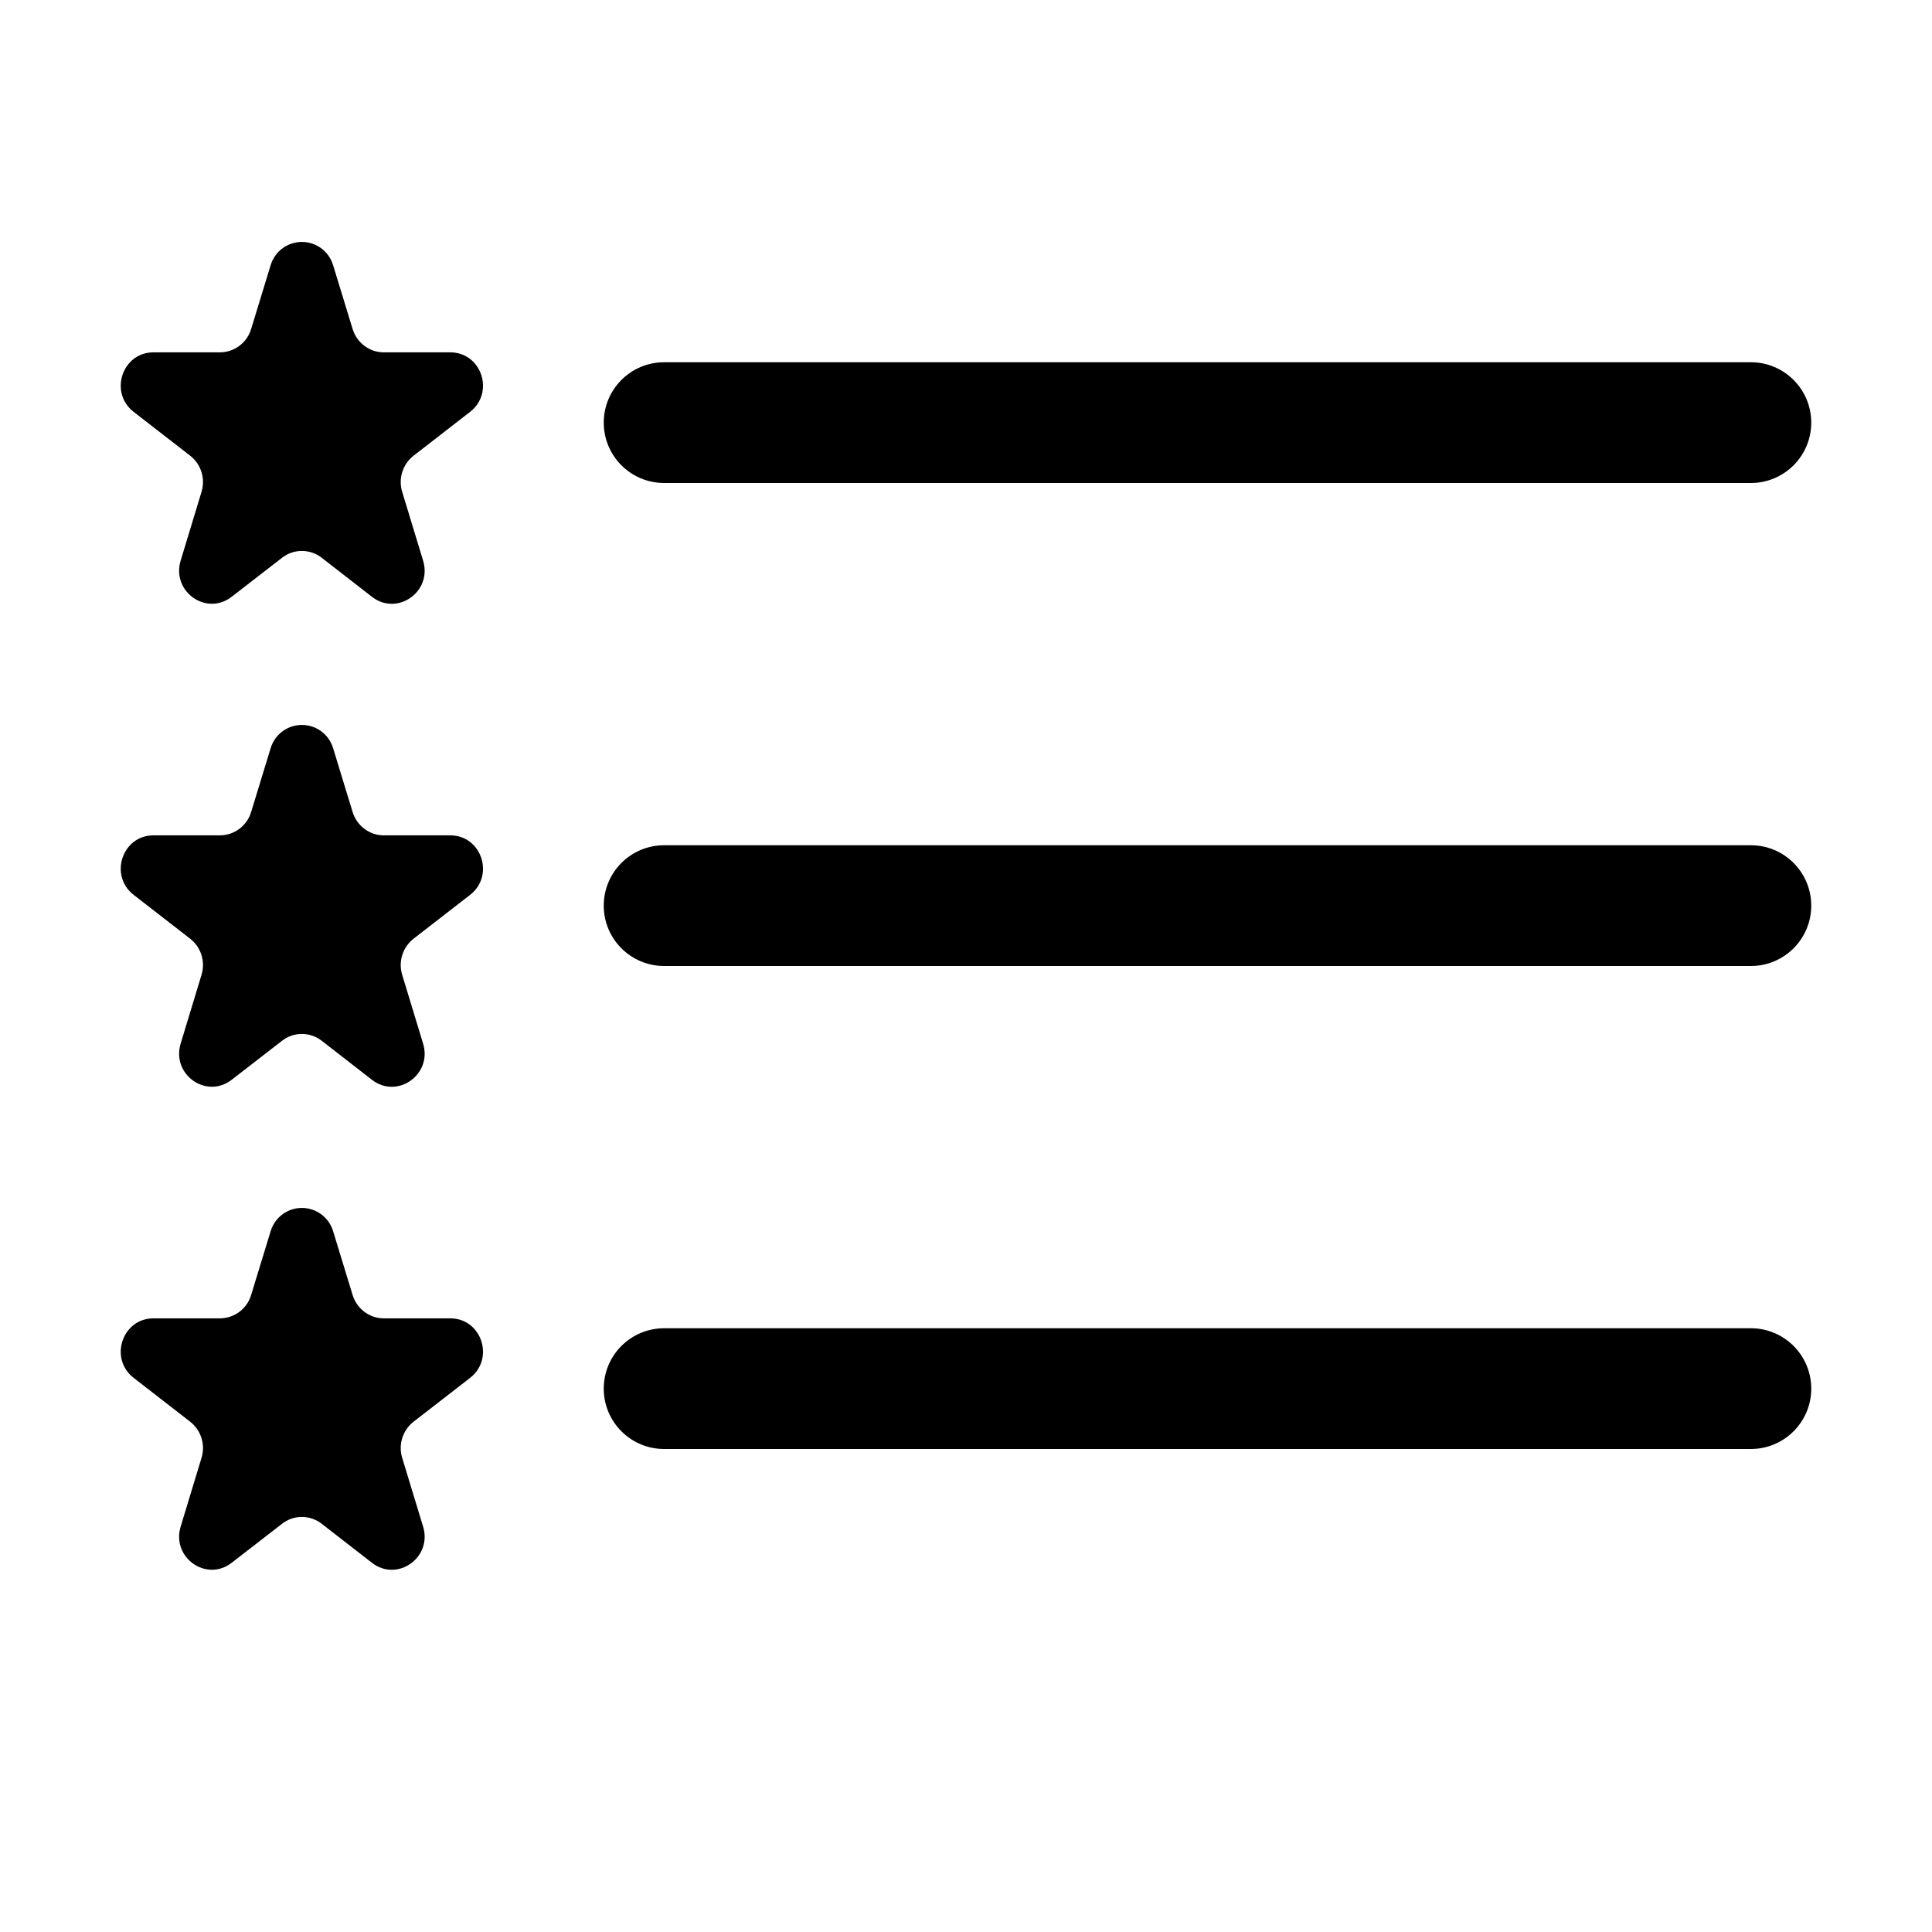
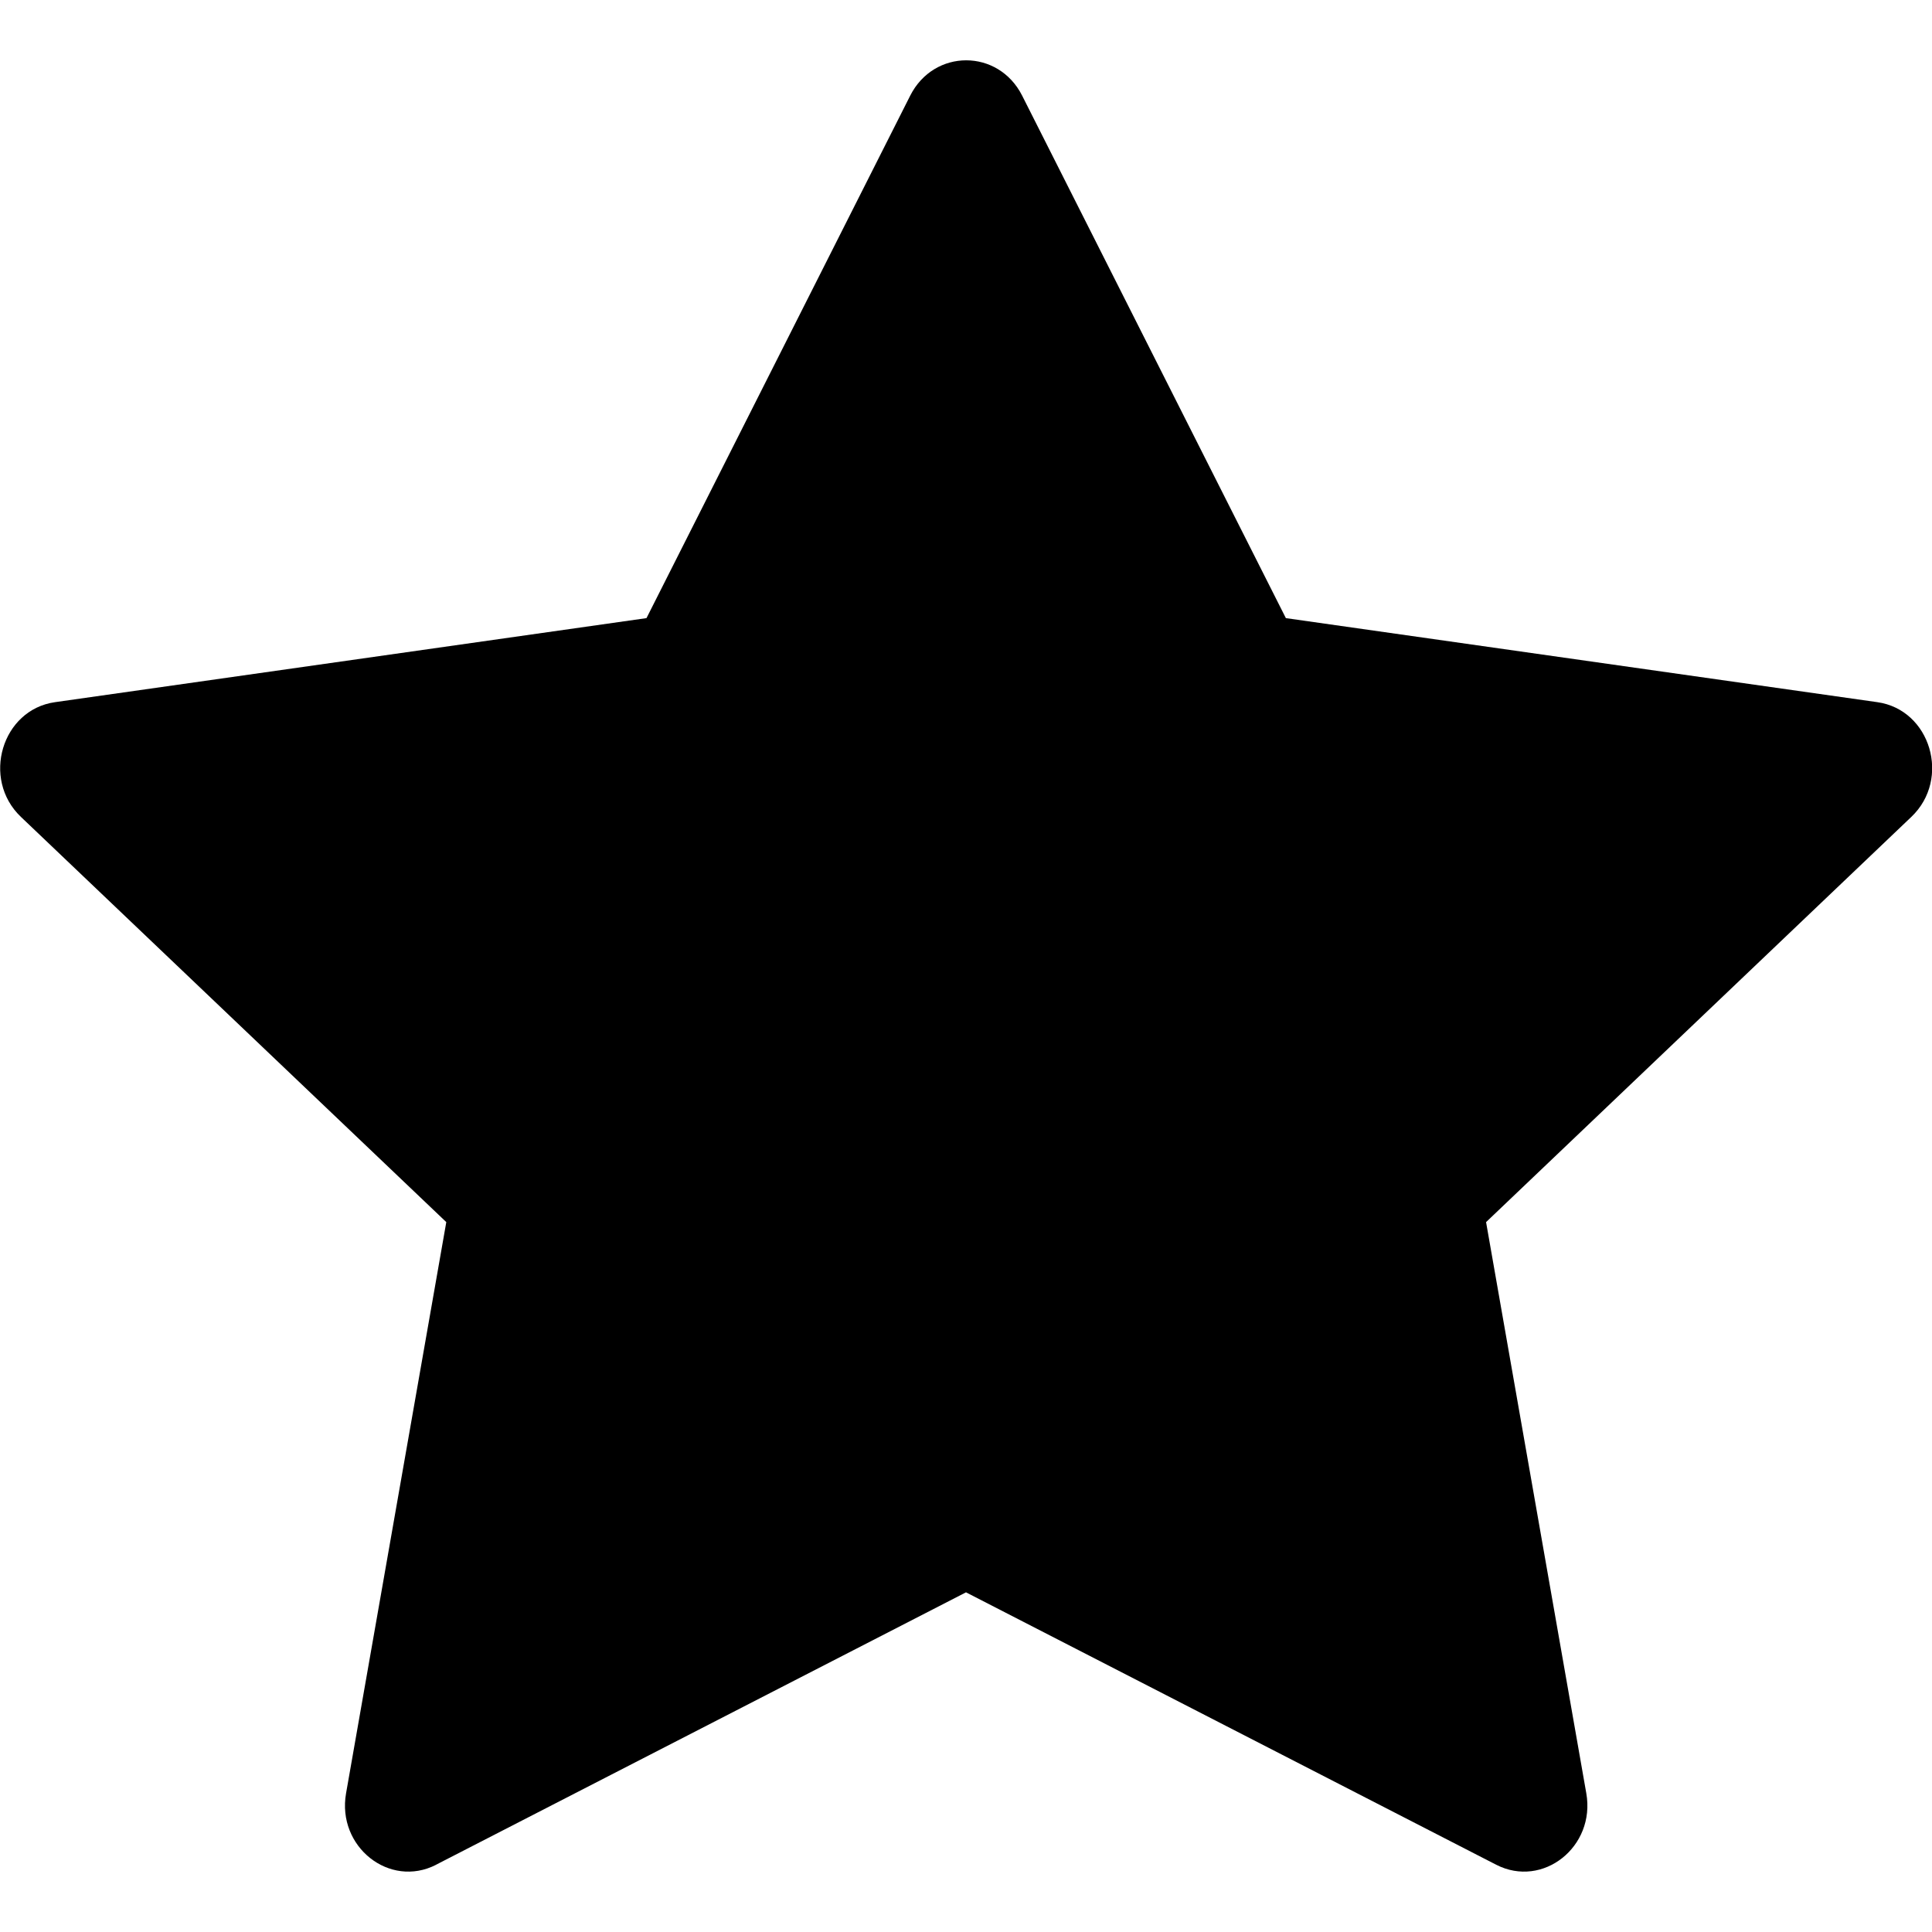
- <svg xmlns="http://www.w3.org/2000/svg" width="16" height="16" fill="currentColor" class="bi bi-list-stars" viewBox="0 0 16 16">
-   <path fill-rule="evenodd" d="M5 11.5a.5.5 0 0 1 .5-.5h9a.5.5 0 0 1 0 1h-9a.5.5 0 0 1-.5-.5zm0-4a.5.5 0 0 1 .5-.5h9a.5.5 0 0 1 0 1h-9a.5.5 0 0 1-.5-.5zm0-4a.5.5 0 0 1 .5-.5h9a.5.5 0 0 1 0 1h-9a.5.5 0 0 1-.5-.5z" />
-   <path d="M2.242 2.194a.27.27 0 0 1 .516 0l.162.53c.035.115.14.194.258.194h.551c.259 0 .37.333.164.493l-.468.363a.277.277 0 0 0-.094.3l.173.569c.078.256-.213.462-.423.3l-.417-.324a.267.267 0 0 0-.328 0l-.417.323c-.21.163-.5-.043-.423-.299l.173-.57a.277.277 0 0 0-.094-.299l-.468-.363c-.206-.16-.095-.493.164-.493h.55a.271.271 0 0 0 .259-.194l.162-.53zm0 4a.27.27 0 0 1 .516 0l.162.53c.035.115.14.194.258.194h.551c.259 0 .37.333.164.493l-.468.363a.277.277 0 0 0-.094.3l.173.569c.078.255-.213.462-.423.3l-.417-.324a.267.267 0 0 0-.328 0l-.417.323c-.21.163-.5-.043-.423-.299l.173-.57a.277.277 0 0 0-.094-.299l-.468-.363c-.206-.16-.095-.493.164-.493h.55a.271.271 0 0 0 .259-.194l.162-.53zm0 4a.27.27 0 0 1 .516 0l.162.53c.035.115.14.194.258.194h.551c.259 0 .37.333.164.493l-.468.363a.277.277 0 0 0-.094.3l.173.569c.078.255-.213.462-.423.3l-.417-.324a.267.267 0 0 0-.328 0l-.417.323c-.21.163-.5-.043-.423-.299l.173-.57a.277.277 0 0 0-.094-.299l-.468-.363c-.206-.16-.095-.493.164-.493h.55a.271.271 0 0 0 .259-.194l.162-.53z" />
+ <svg xmlns="http://www.w3.org/2000/svg" width="16" height="16" fill="currentColor" class="bi bi-star-fill" viewBox="0 0 16 16">
+   <path d="M3.612 15.443c-.386.198-.824-.149-.746-.592l.83-4.73L.173 6.765c-.329-.314-.158-.888.283-.95l4.898-.696L7.538.792c.197-.39.73-.39.927 0l2.184 4.327 4.898.696c.441.062.612.636.282.95l-3.522 3.356.83 4.73c.078.443-.36.79-.746.592L8 13.187l-4.389 2.256z" />
</svg>
